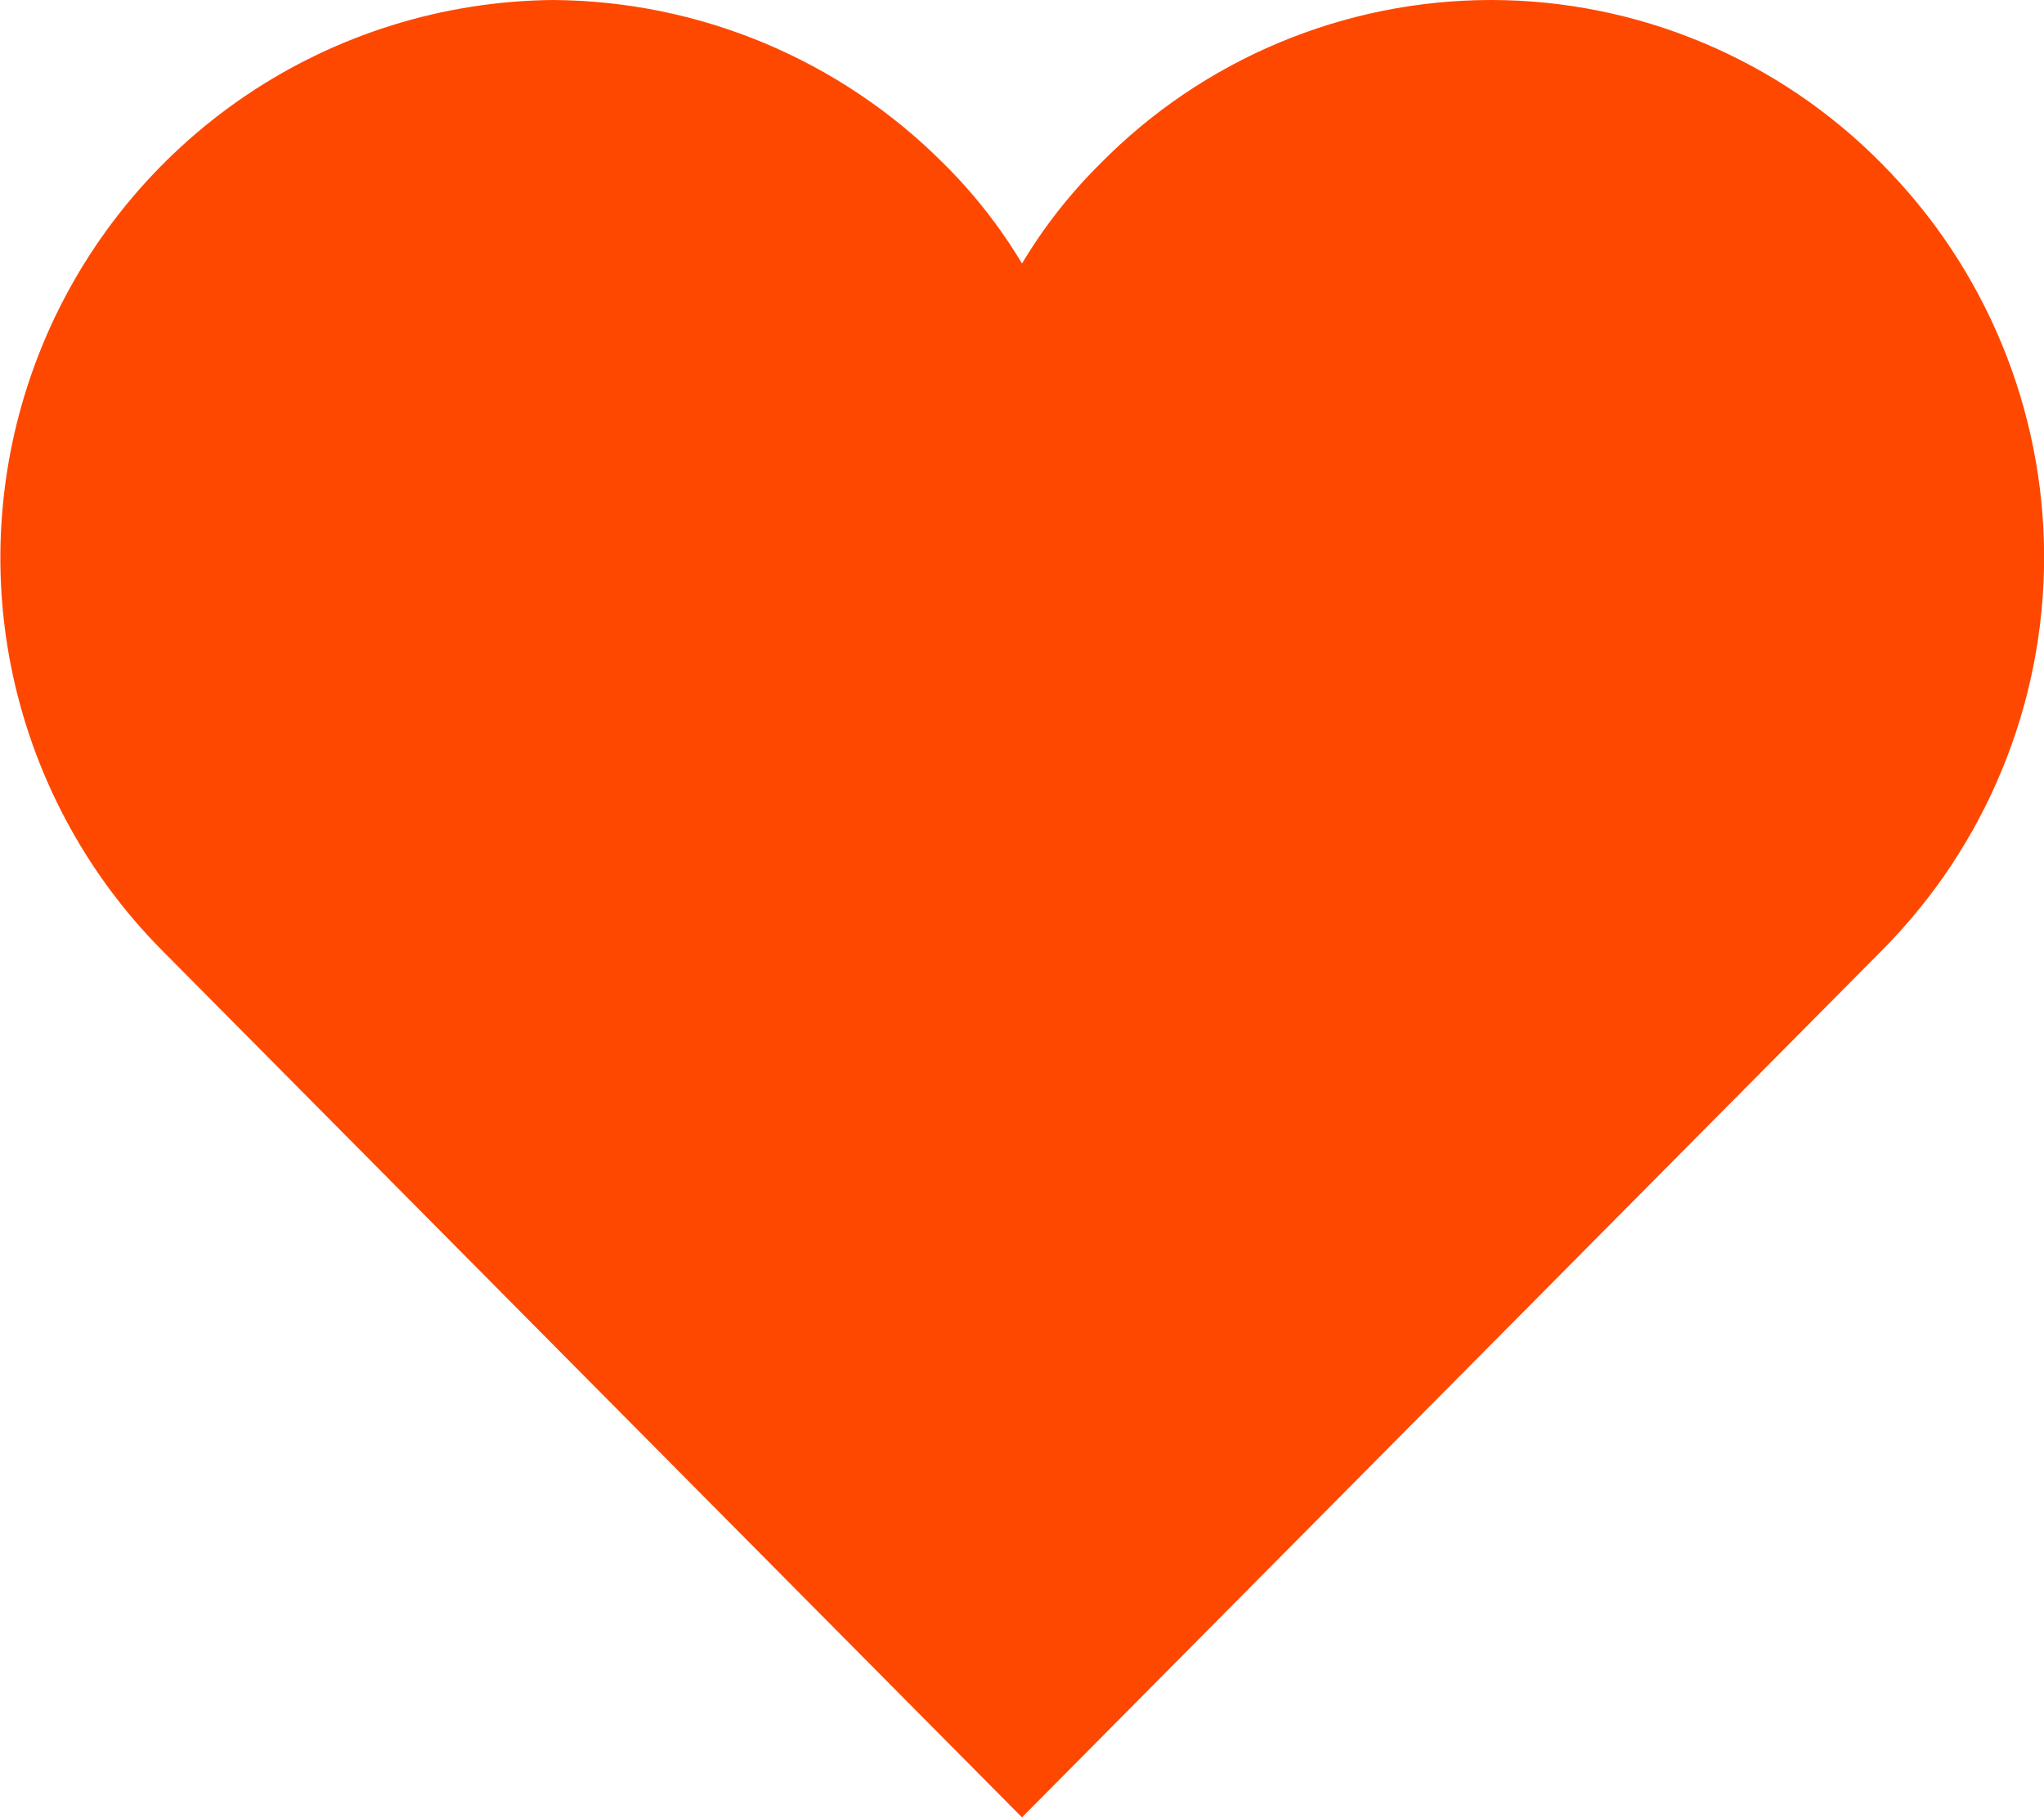
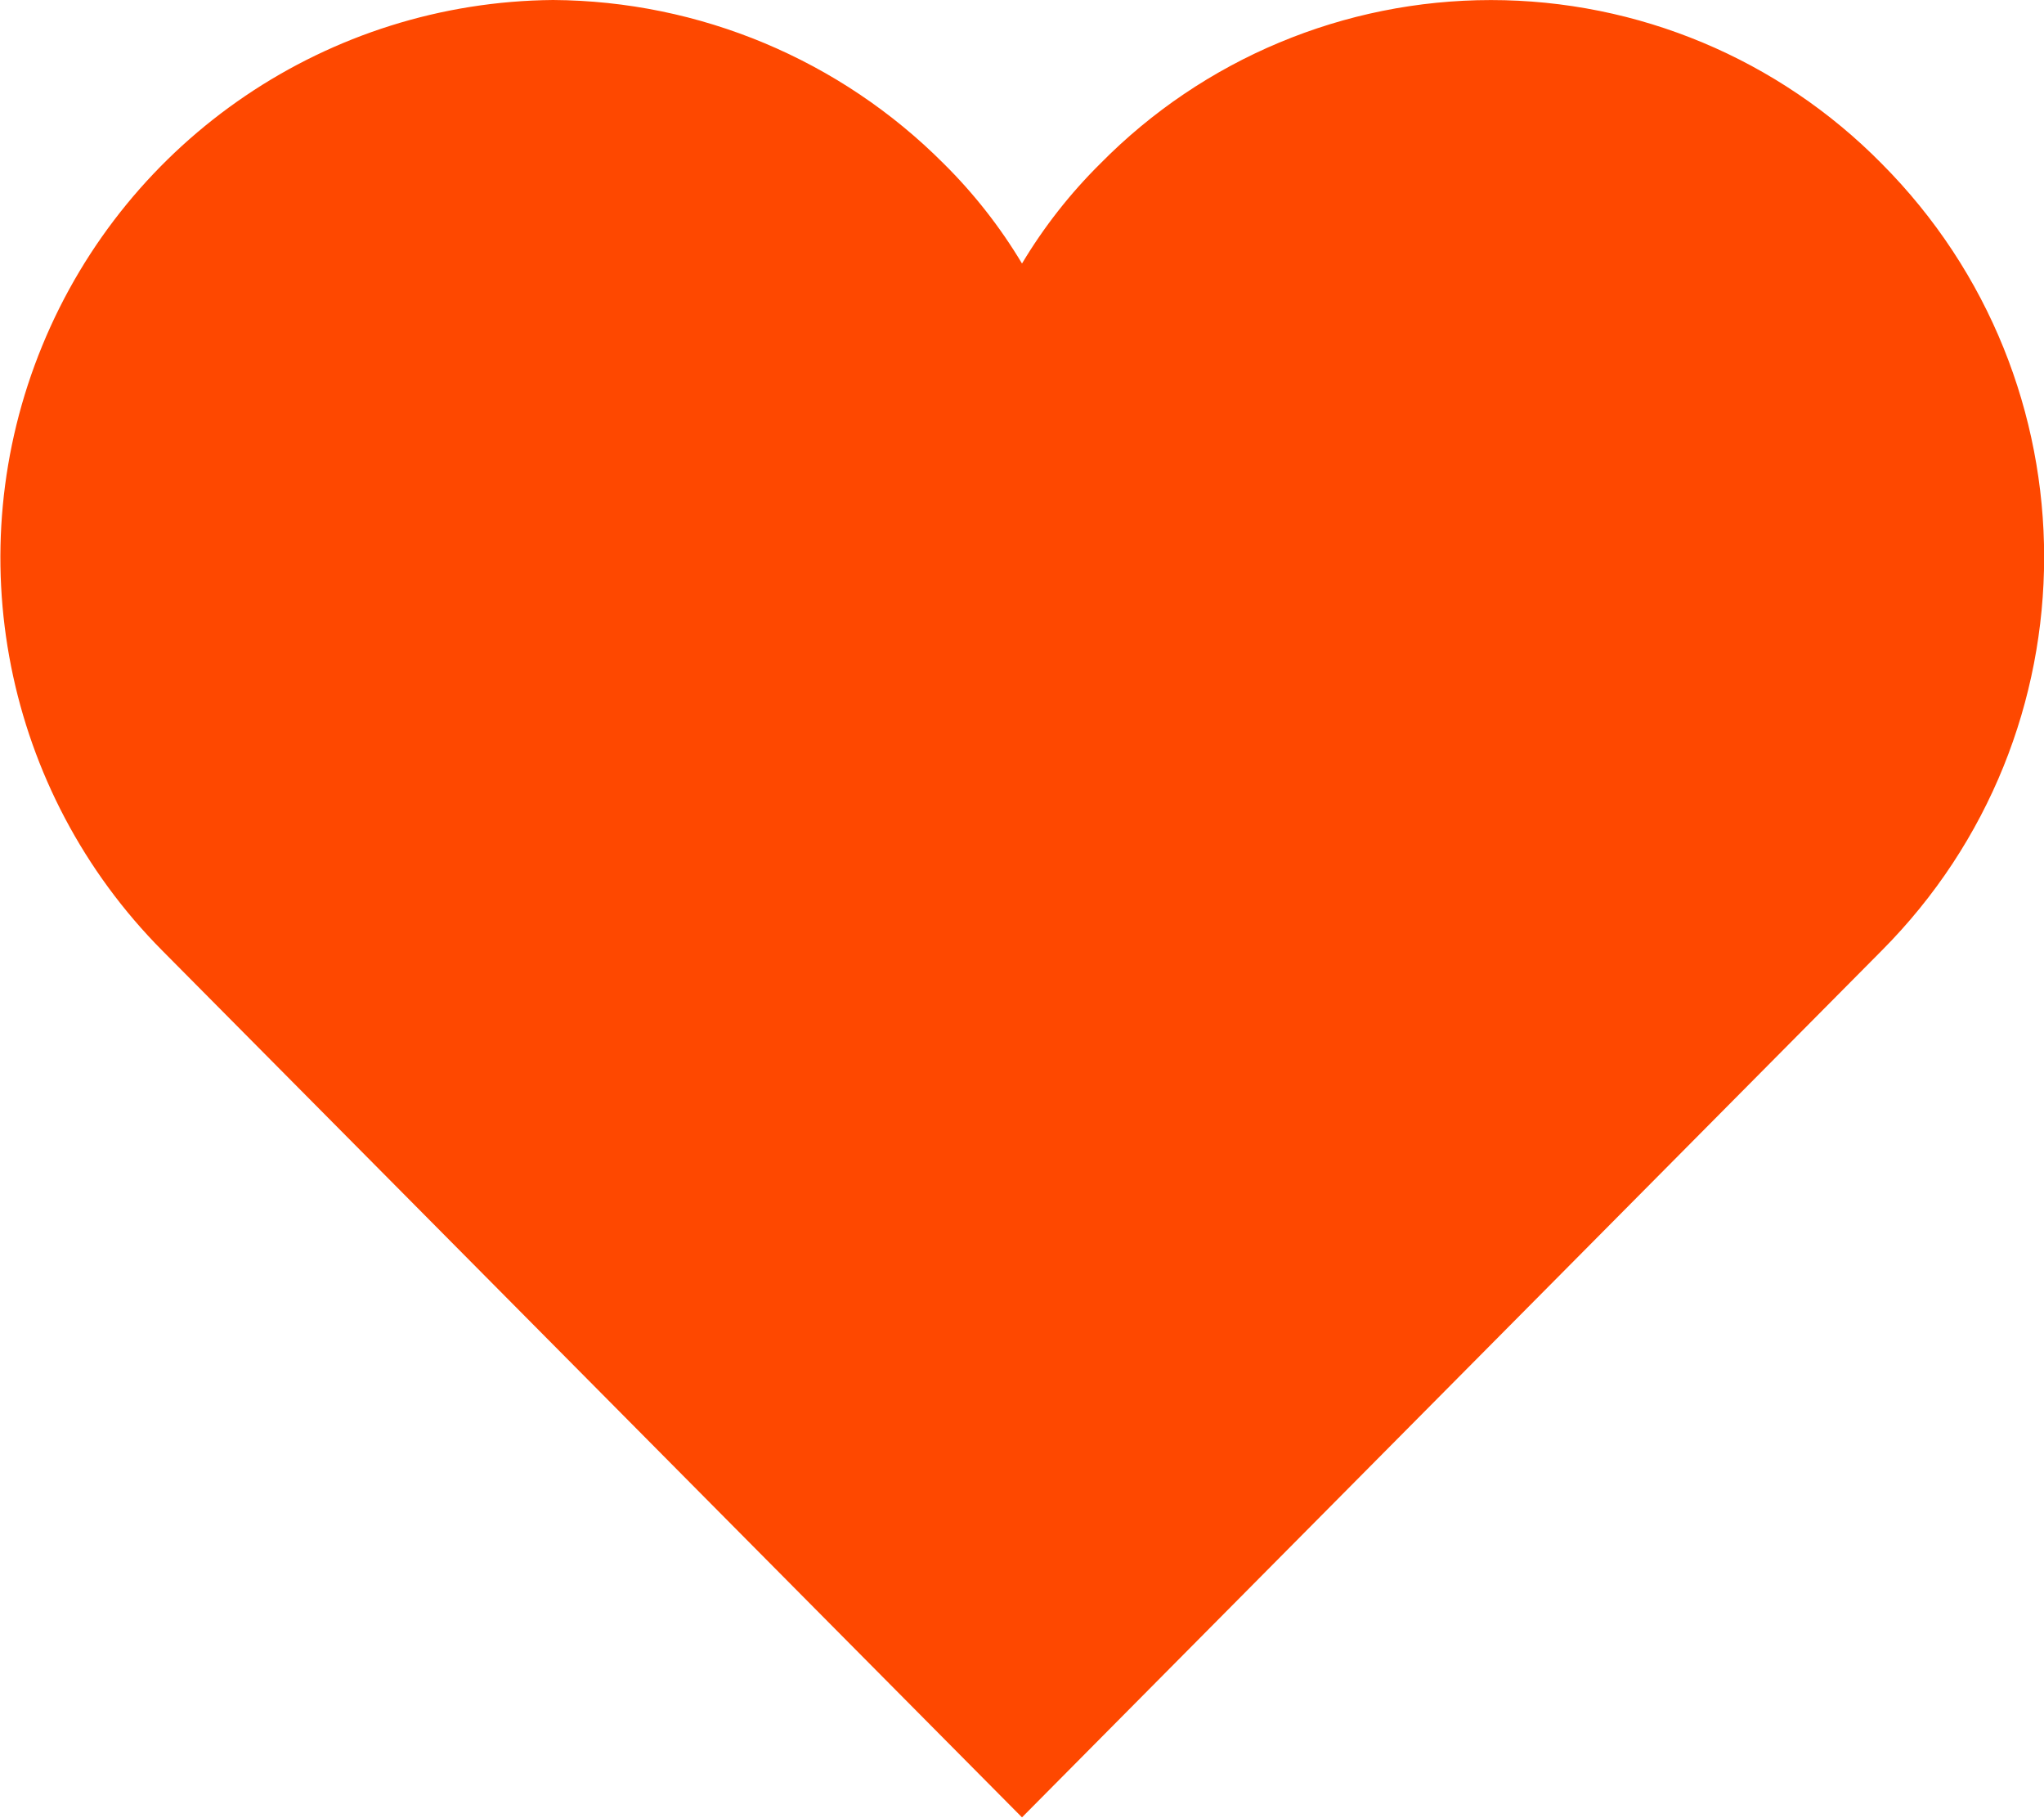
<svg xmlns="http://www.w3.org/2000/svg" width="18" height="16" viewBox="0 0 18 16" fill="none">
-   <path d="M16.57 1.44C17.486 2.36 18.001 3.606 18.001 4.905C18.001 6.204 17.486 7.45 16.57 8.37L9 16L1.43 8.37C0.749 7.685 0.286 6.814 0.097 5.866C-0.091 4.919 0.005 3.937 0.372 3.043C0.739 2.15 1.362 1.385 2.162 0.843C2.962 0.302 3.904 0.009 4.87 0C6.162 0.008 7.398 0.525 8.31 1.44C8.576 1.703 8.808 1.999 9 2.32C9.192 1.999 9.424 1.703 9.69 1.44C10.139 0.984 10.675 0.622 11.265 0.375C11.856 0.128 12.49 0 13.13 0C13.77 0 14.404 0.128 14.994 0.375C15.585 0.622 16.12 0.984 16.57 1.44Z" fill="#FE4800" />
+   <path d="M16.57 1.44a4.91 4.91 0 010 6.93L9 16 1.43 8.37A4.91 4.91 0 014.87 0a4.9 4.9 0 013.44 1.44c.266.263.498.559.69.88a4.46 4.46 0 01.69-.88 4.83 4.83 0 016.88 0z" fill="#FE4800" />
</svg>
